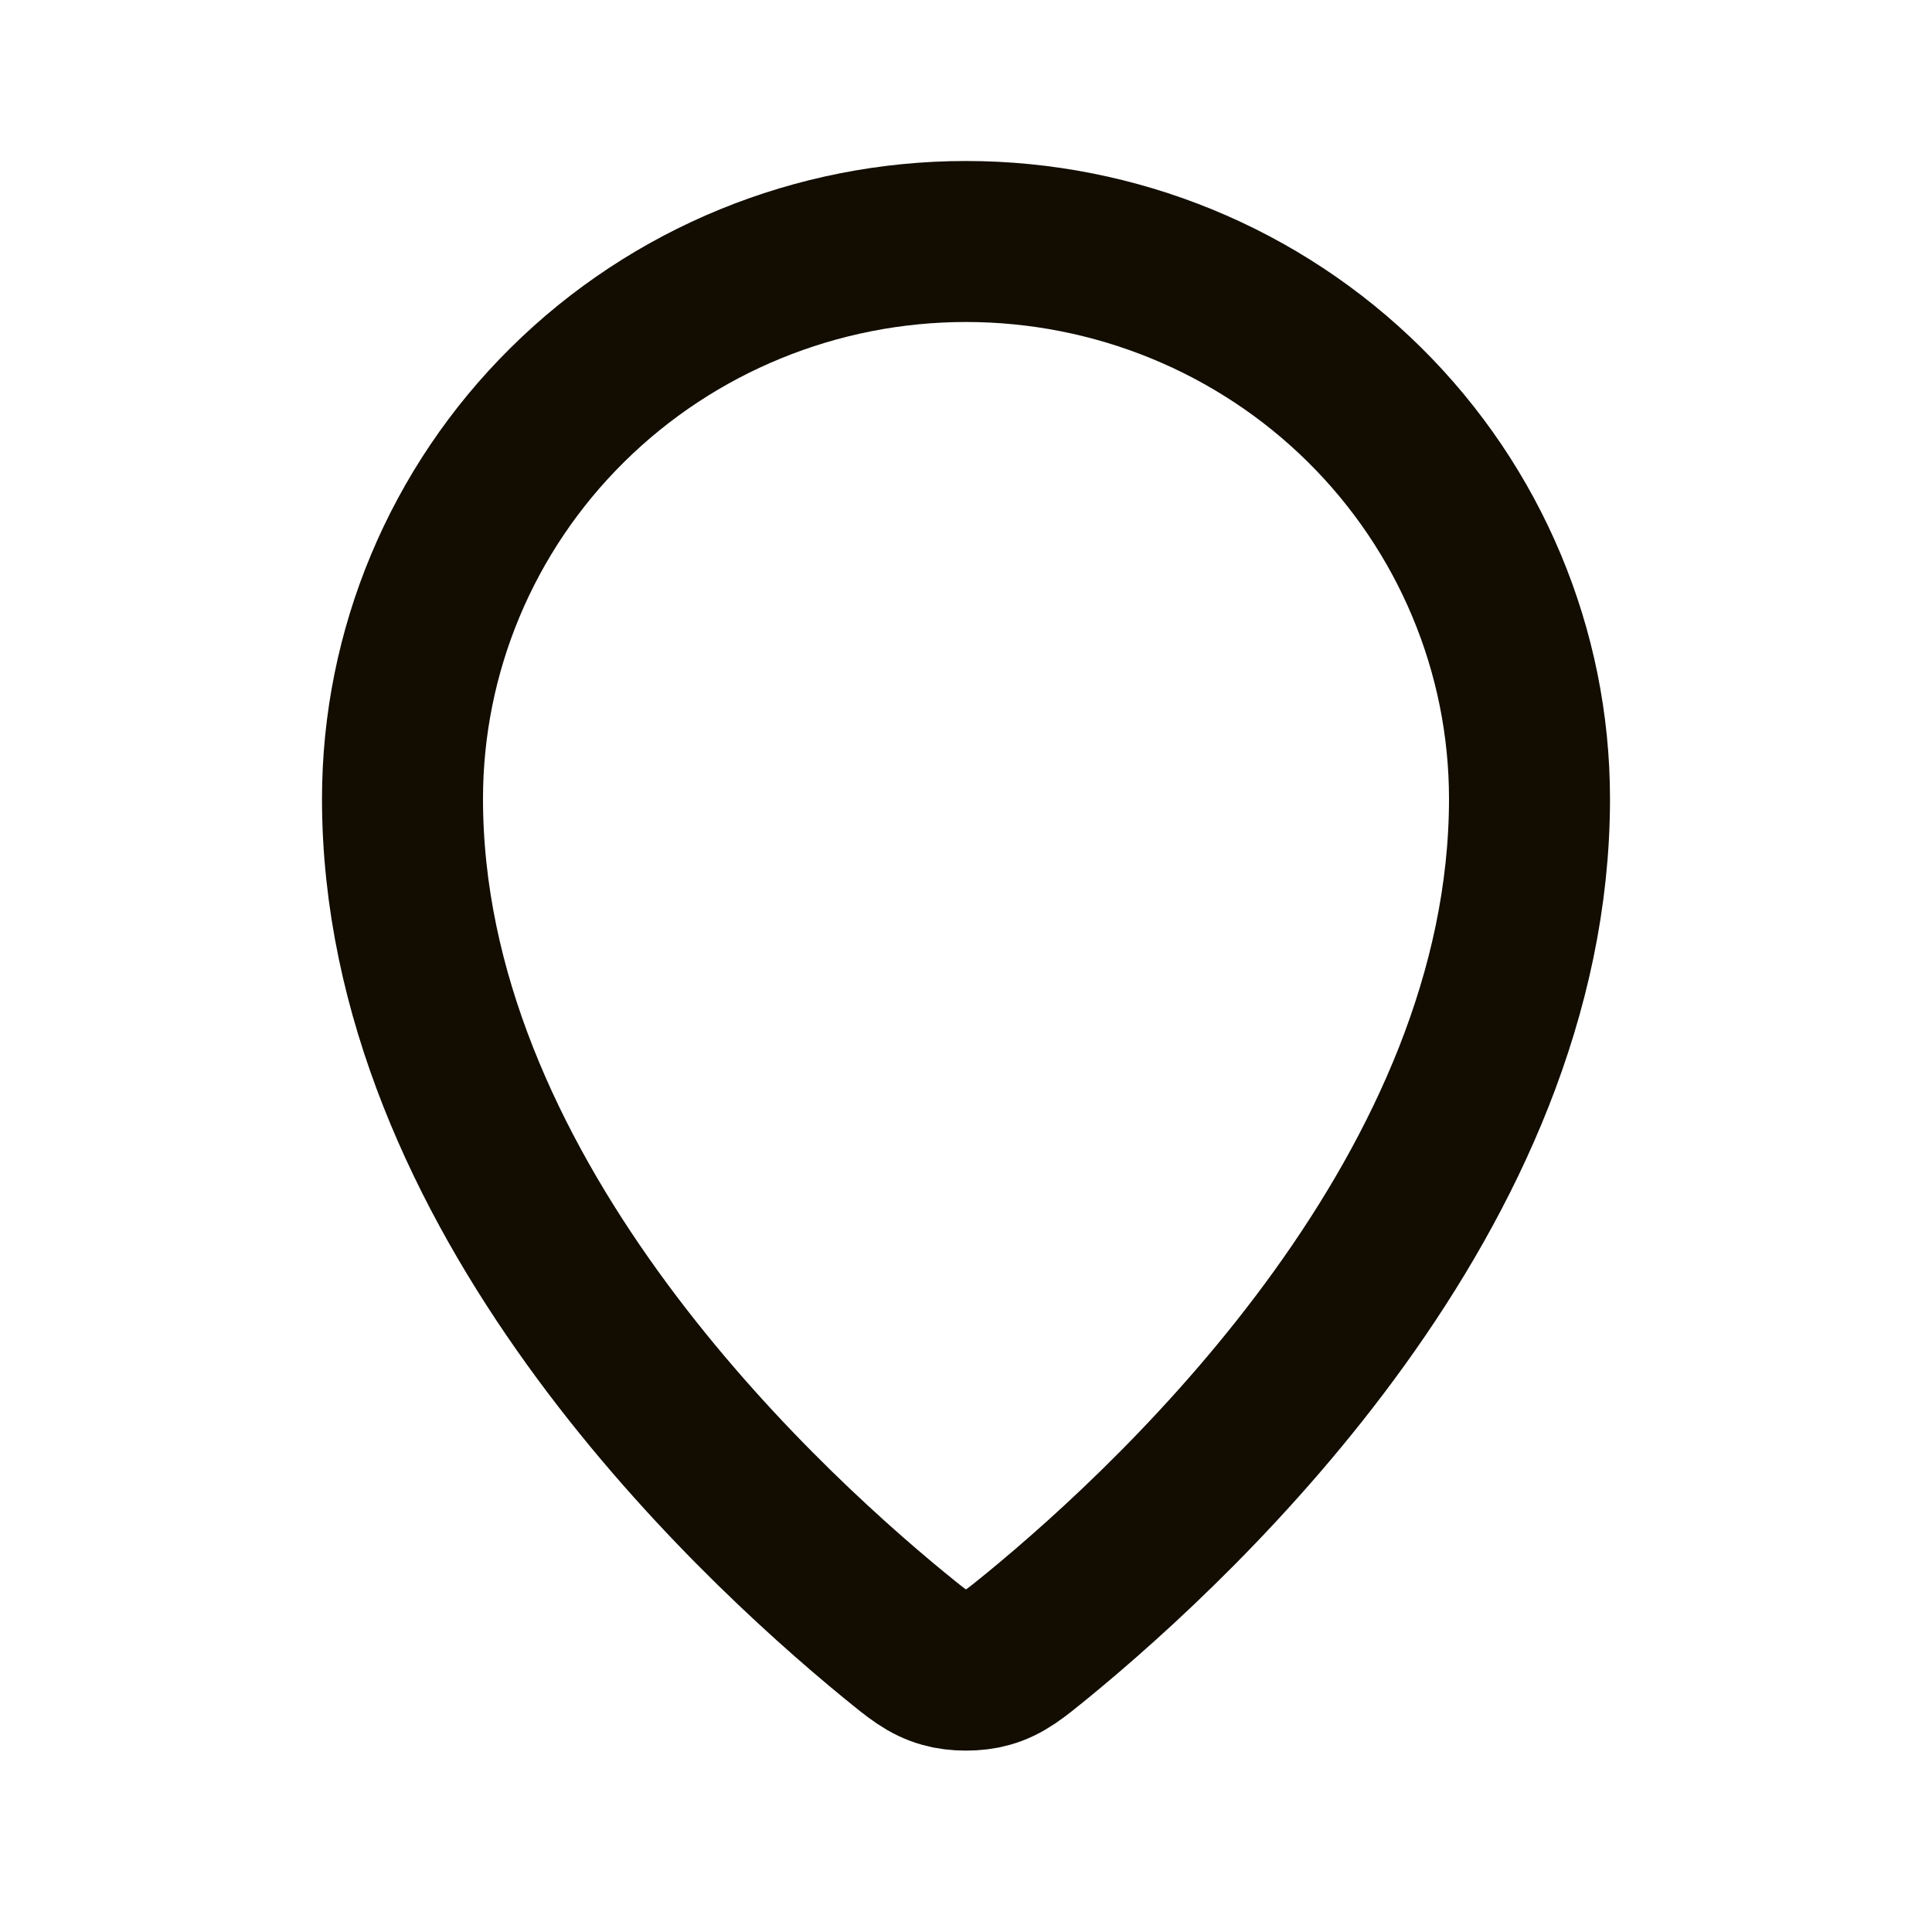
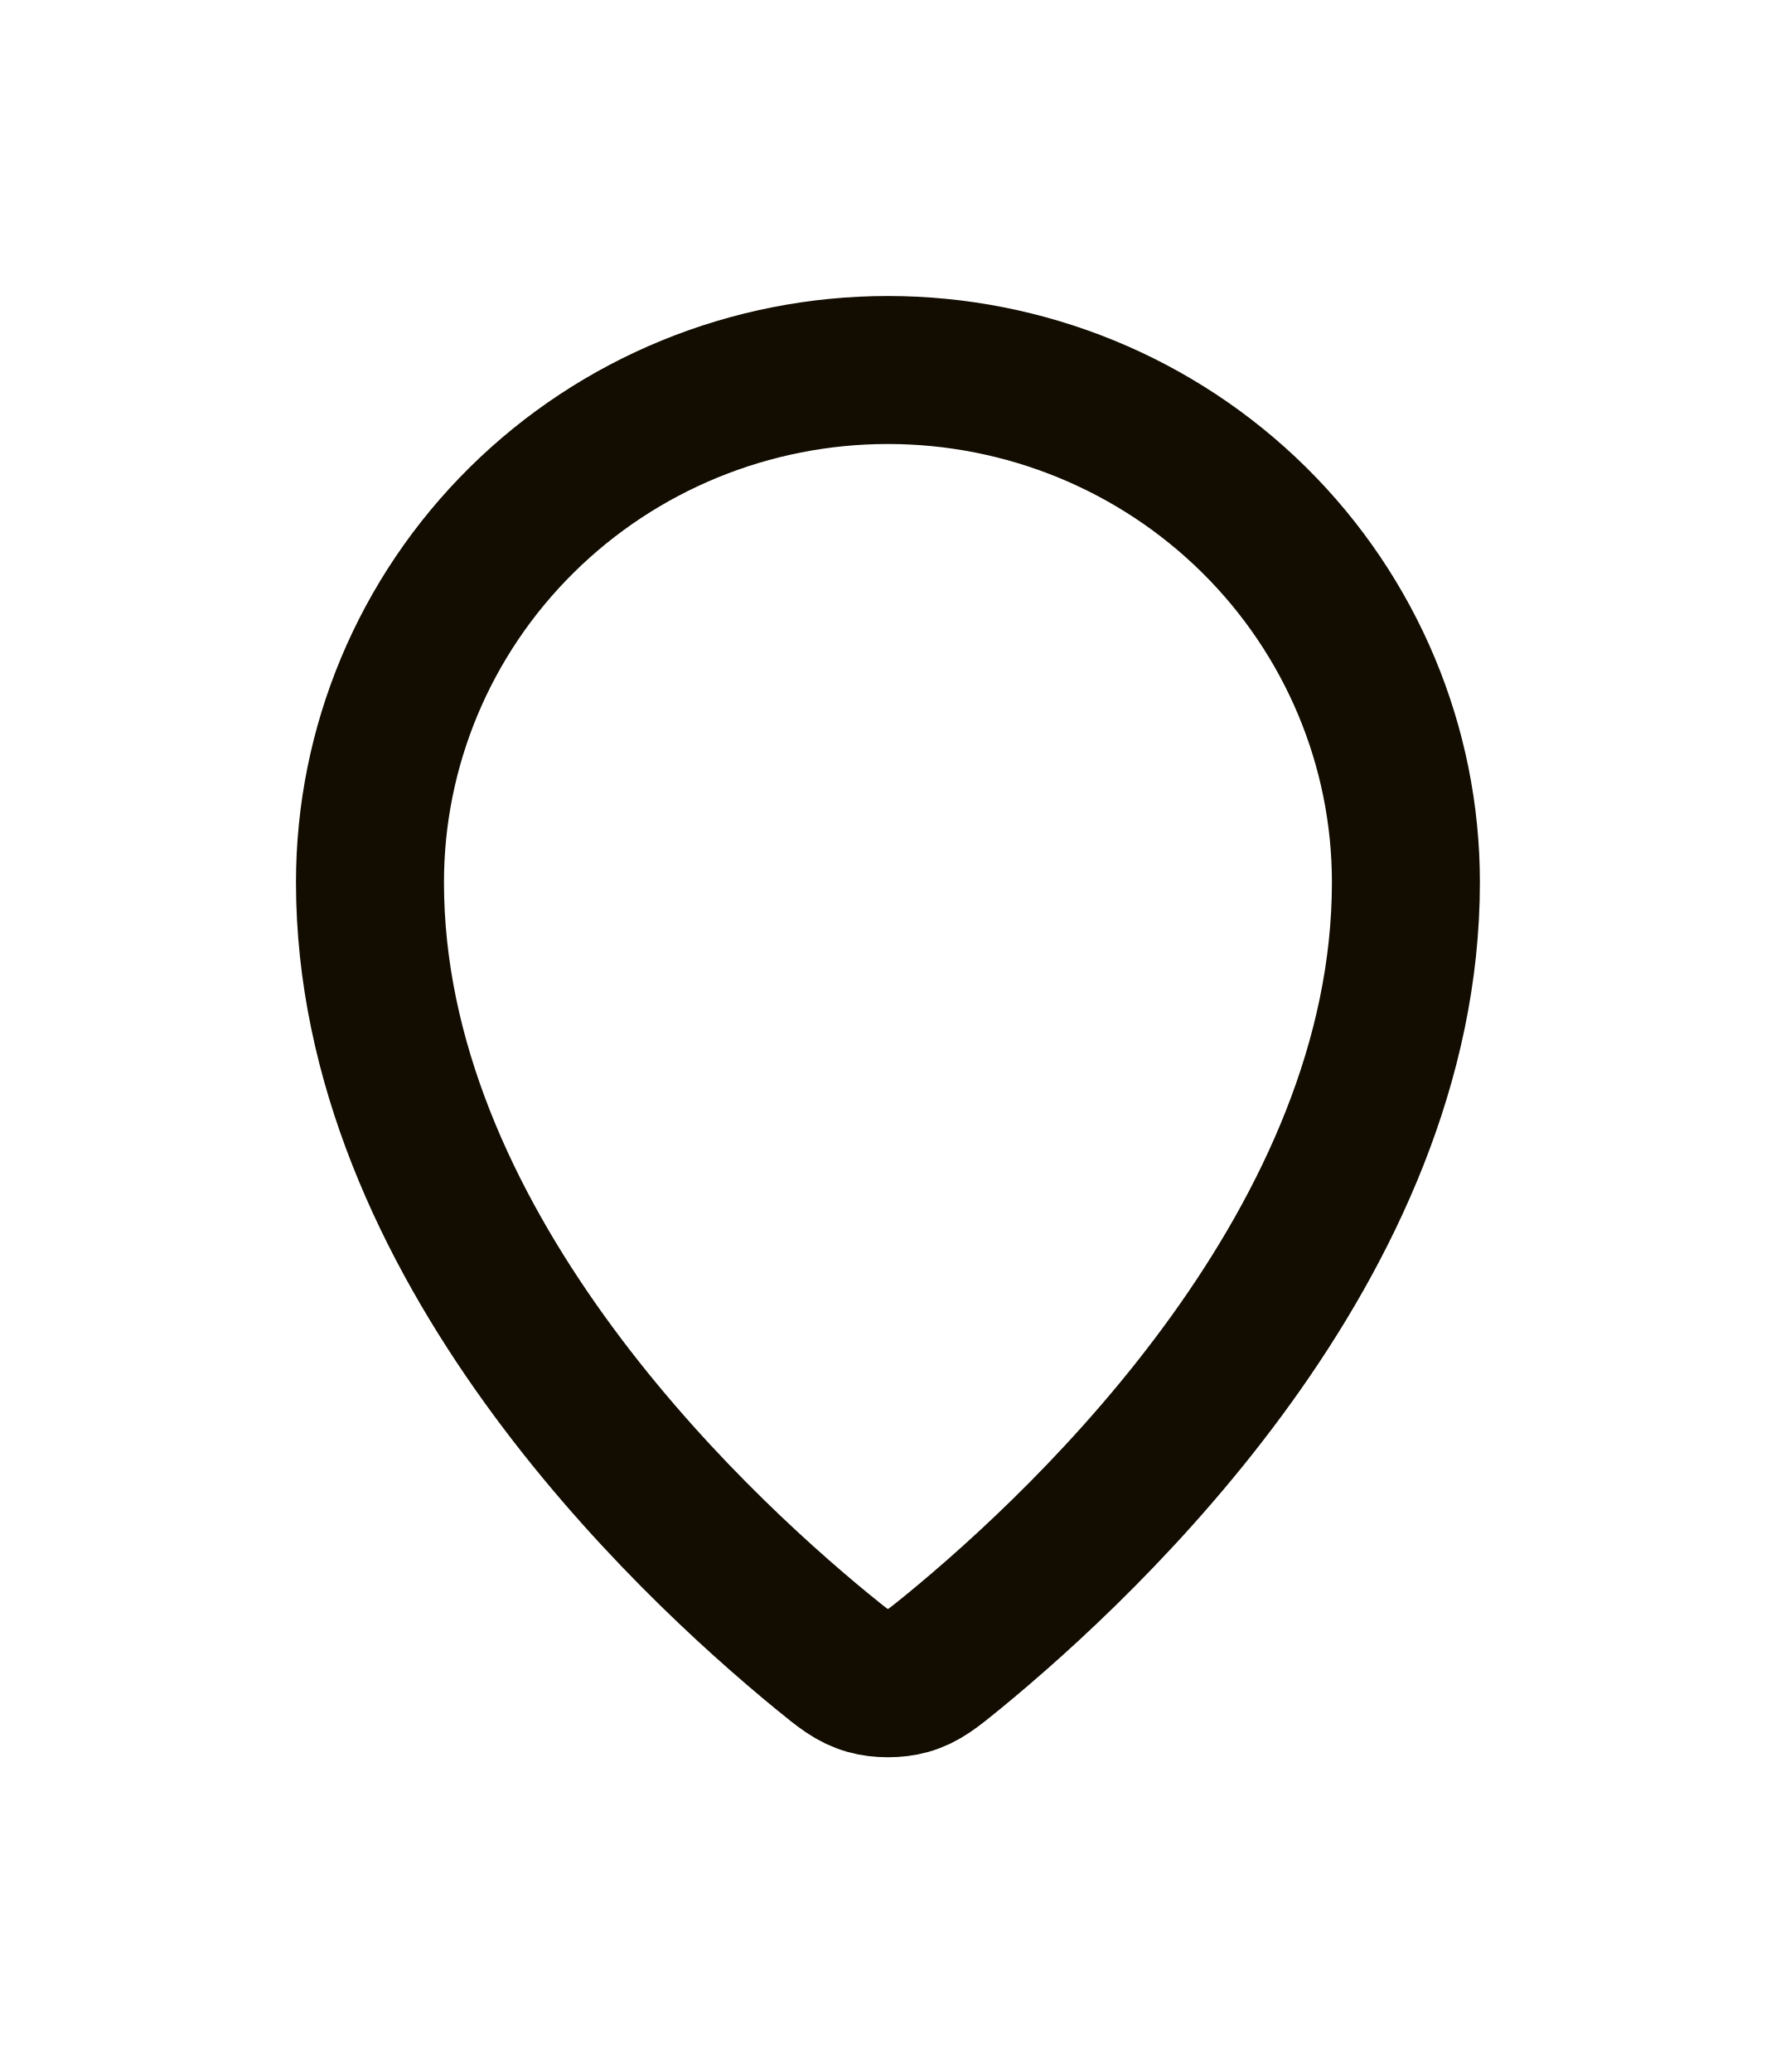
- <svg xmlns="http://www.w3.org/2000/svg" width="24" height="24" viewBox="0 0 24 24" fill="none">
-   <path d="M5 9.923C5 14.775 9.244 18.787 11.123 20.326L11.124 20.326C11.393 20.547 11.528 20.657 11.729 20.713C11.885 20.758 12.115 20.758 12.271 20.713C12.472 20.657 12.607 20.546 12.877 20.326C14.756 18.787 19 14.775 19 9.923C19 8.087 18.262 6.326 16.95 5.028C15.637 3.729 13.857 3 12 3C10.143 3 8.363 3.729 7.05 5.028C5.737 6.326 5 8.087 5 9.923Z" stroke="#120D00" stroke-width="2" stroke-linecap="round" stroke-linejoin="round" />
+ <svg xmlns="http://www.w3.org/2000/svg" width="24" height="28" viewBox="0 0 24 28" fill="none">
+   <path d="M5 11.923C5 16.775 9.244 20.787 11.123 22.326L11.124 22.326C11.393 22.547 11.528 22.657 11.729 22.713C11.885 22.758 12.115 22.758 12.271 22.713C12.472 22.657 12.607 22.546 12.877 22.326C14.756 20.787 19 16.775 19 11.923C19 10.087 18.262 8.326 16.95 7.028C15.637 5.729 13.857 5 12 5C10.143 5 8.363 5.729 7.05 7.028C5.737 8.326 5 10.087 5 11.923Z" stroke="#120D00" stroke-width="2" stroke-linecap="round" stroke-linejoin="round" />
</svg>
